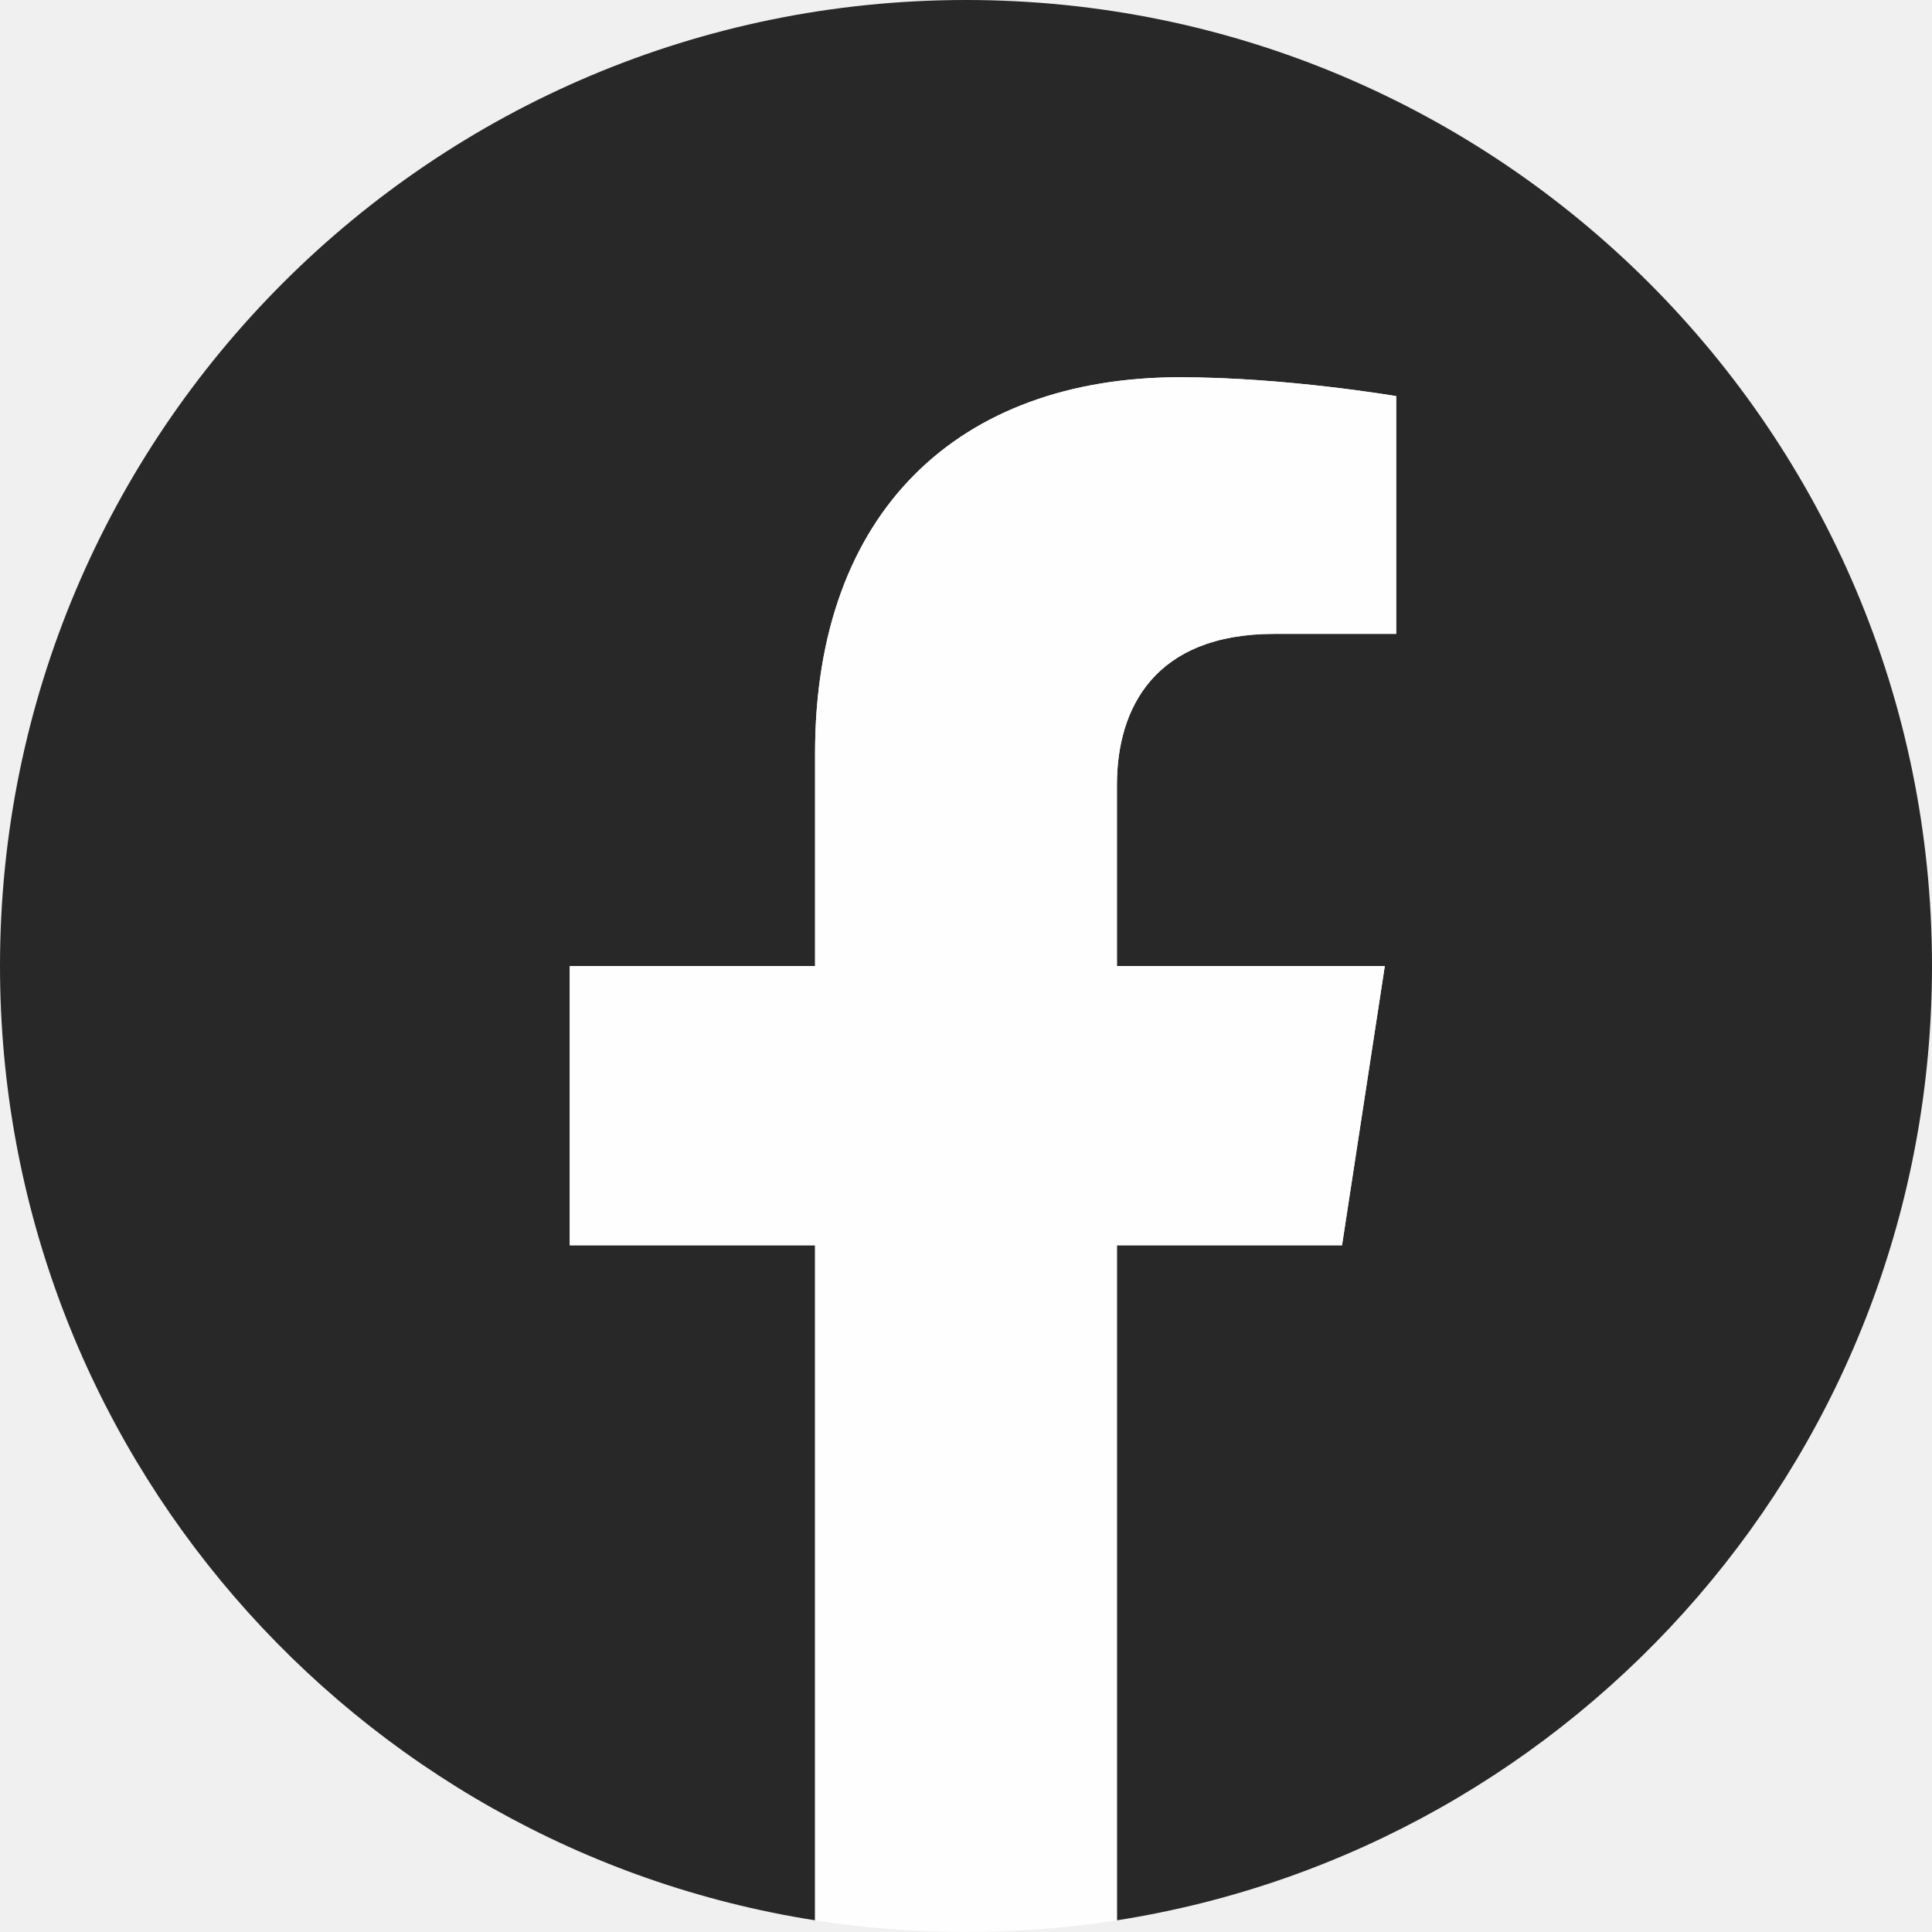
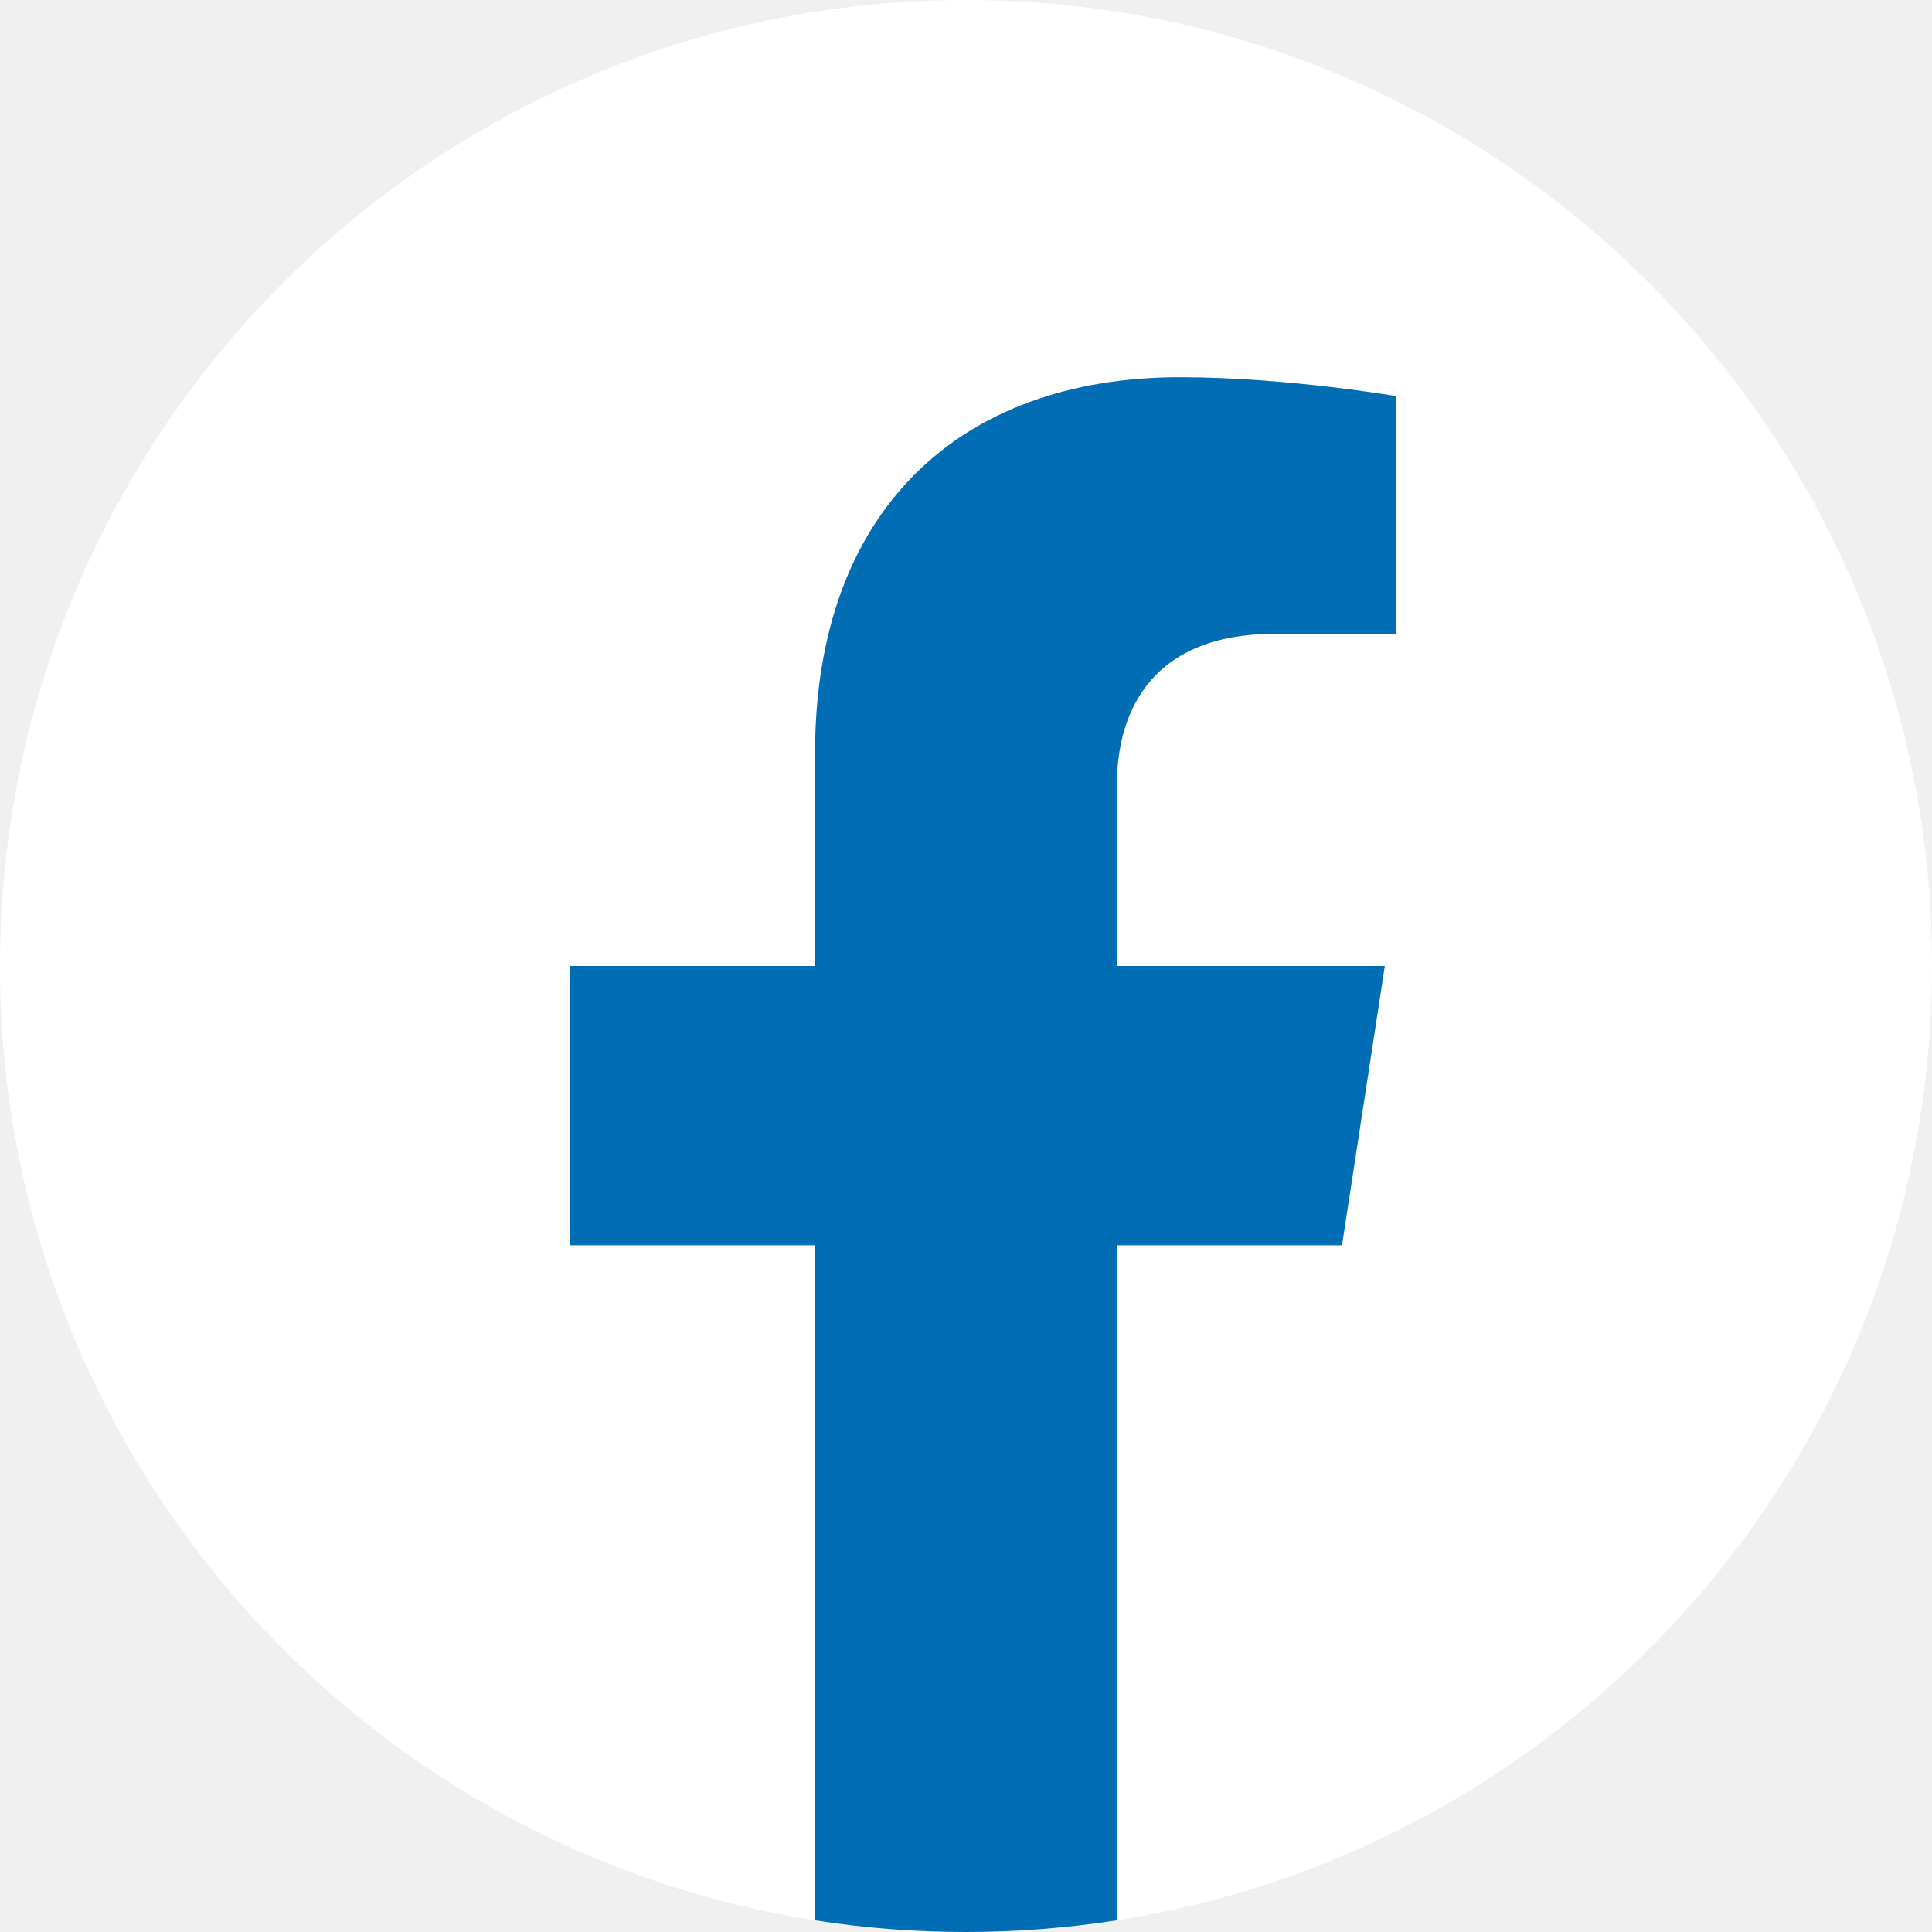
<svg xmlns="http://www.w3.org/2000/svg" xml:space="preserve" width="14.222in" height="14.222in" version="1.1" style="shape-rendering:geometricPrecision; text-rendering:geometricPrecision; image-rendering:optimizeQuality; fill-rule:evenodd; clip-rule:evenodd" viewBox="0 0 14222 14222">
  <defs>
    <style type="text/css">
   
-     .fil0 {fill:#282828;fill-rule:nonzero}
-     .fil1 {fill:#FEFEFE;fill-rule:nonzero}
+     .fil0 {fill:#ffffff;fill-rule:nonzero}
+     .fil1 {fill:#006db5;fill-rule:nonzero}
   
  </style>
  </defs>
  <g id="Layer_x0020_1">
    <path class="fil0" d="M14222 7111c0,-3927 -3184,-7111 -7111,-7111 -3927,0 -7111,3184 -7111,7111 0,3549 2600,6491 6000,7025l0 -4969 -1806 0 0 -2056 1806 0 0 -1567c0,-1782 1062,-2767 2686,-2767 778,0 1592,139 1592,139l0 1750 -897 0c-883,0 -1159,548 -1159,1111l0 1334 1972 0 -315 2056 -1657 0 0 4969c3400,-533 6000,-3475 6000,-7025z" />
    <path class="fil1" d="M9879 9167l315 -2056 -1972 0 0 -1334c0,-562 275,-1111 1159,-1111l897 0 0 -1750c0,0 -814,-139 -1592,-139 -1624,0 -2686,984 -2686,2767l0 1567 -1806 0 0 2056 1806 0 0 4969c362,57 733,86 1111,86 378,0 749,-30 1111,-86l0 -4969 1657 0z" />
  </g>
</svg>
